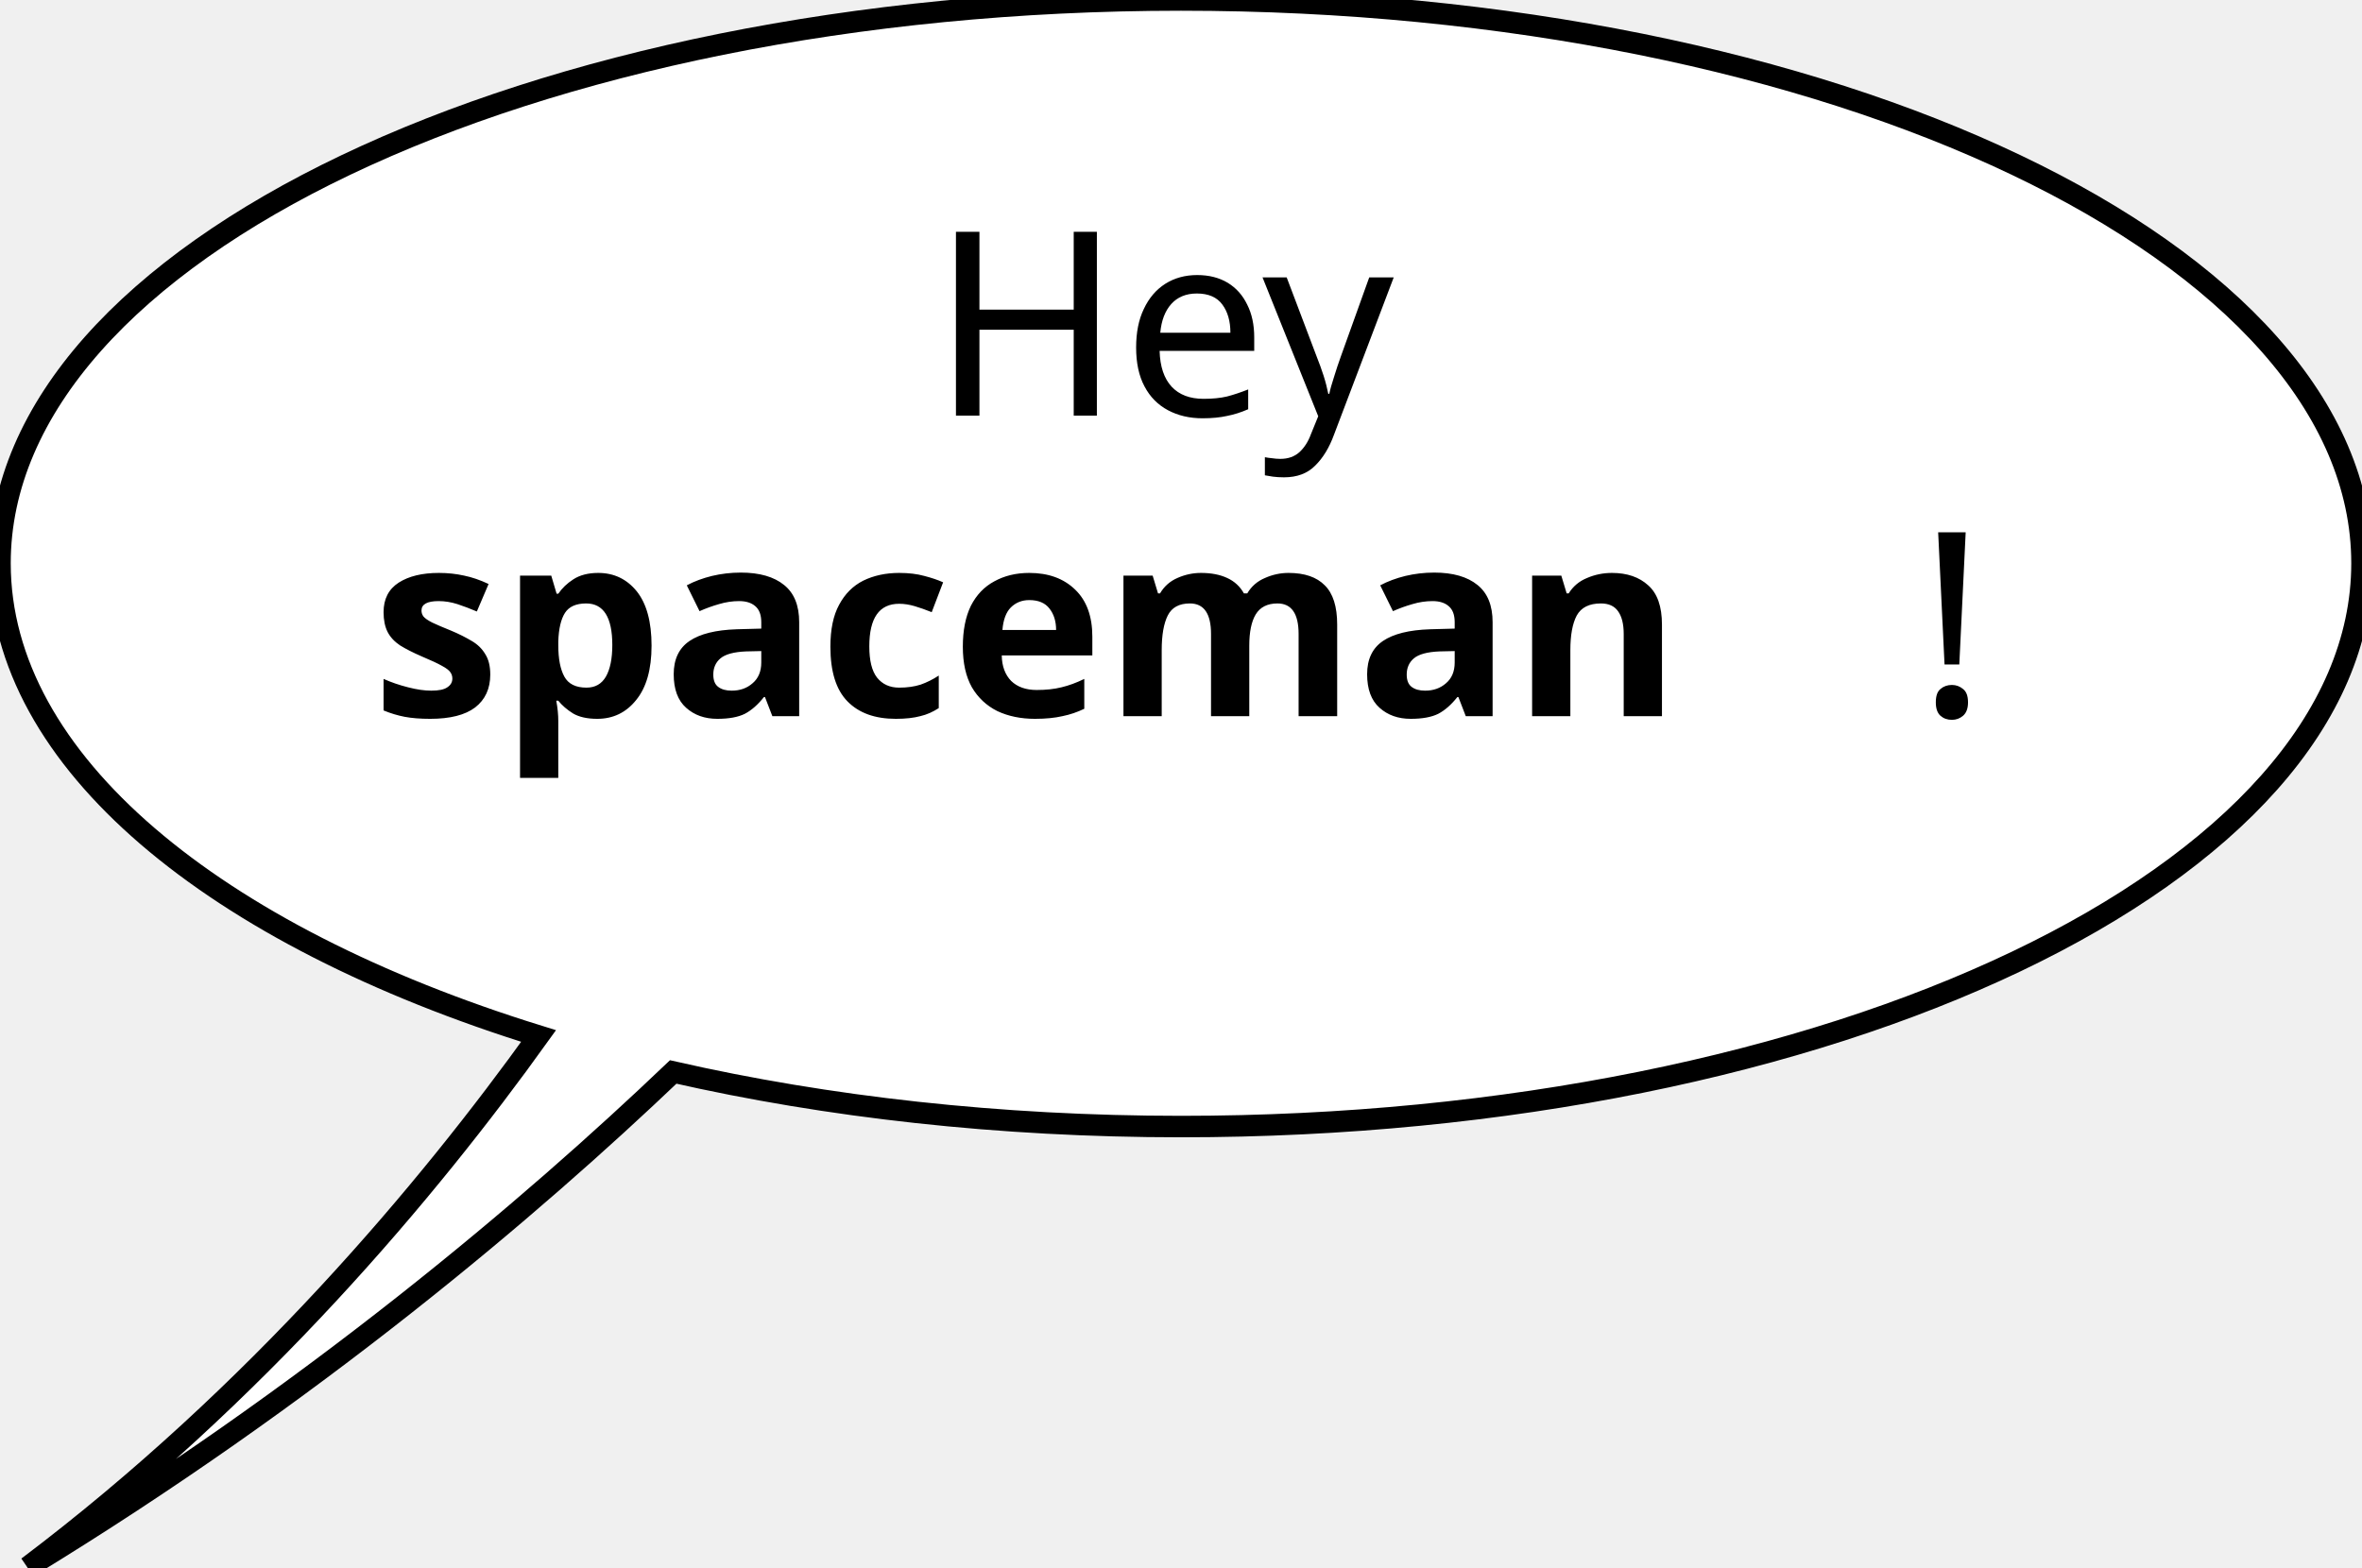
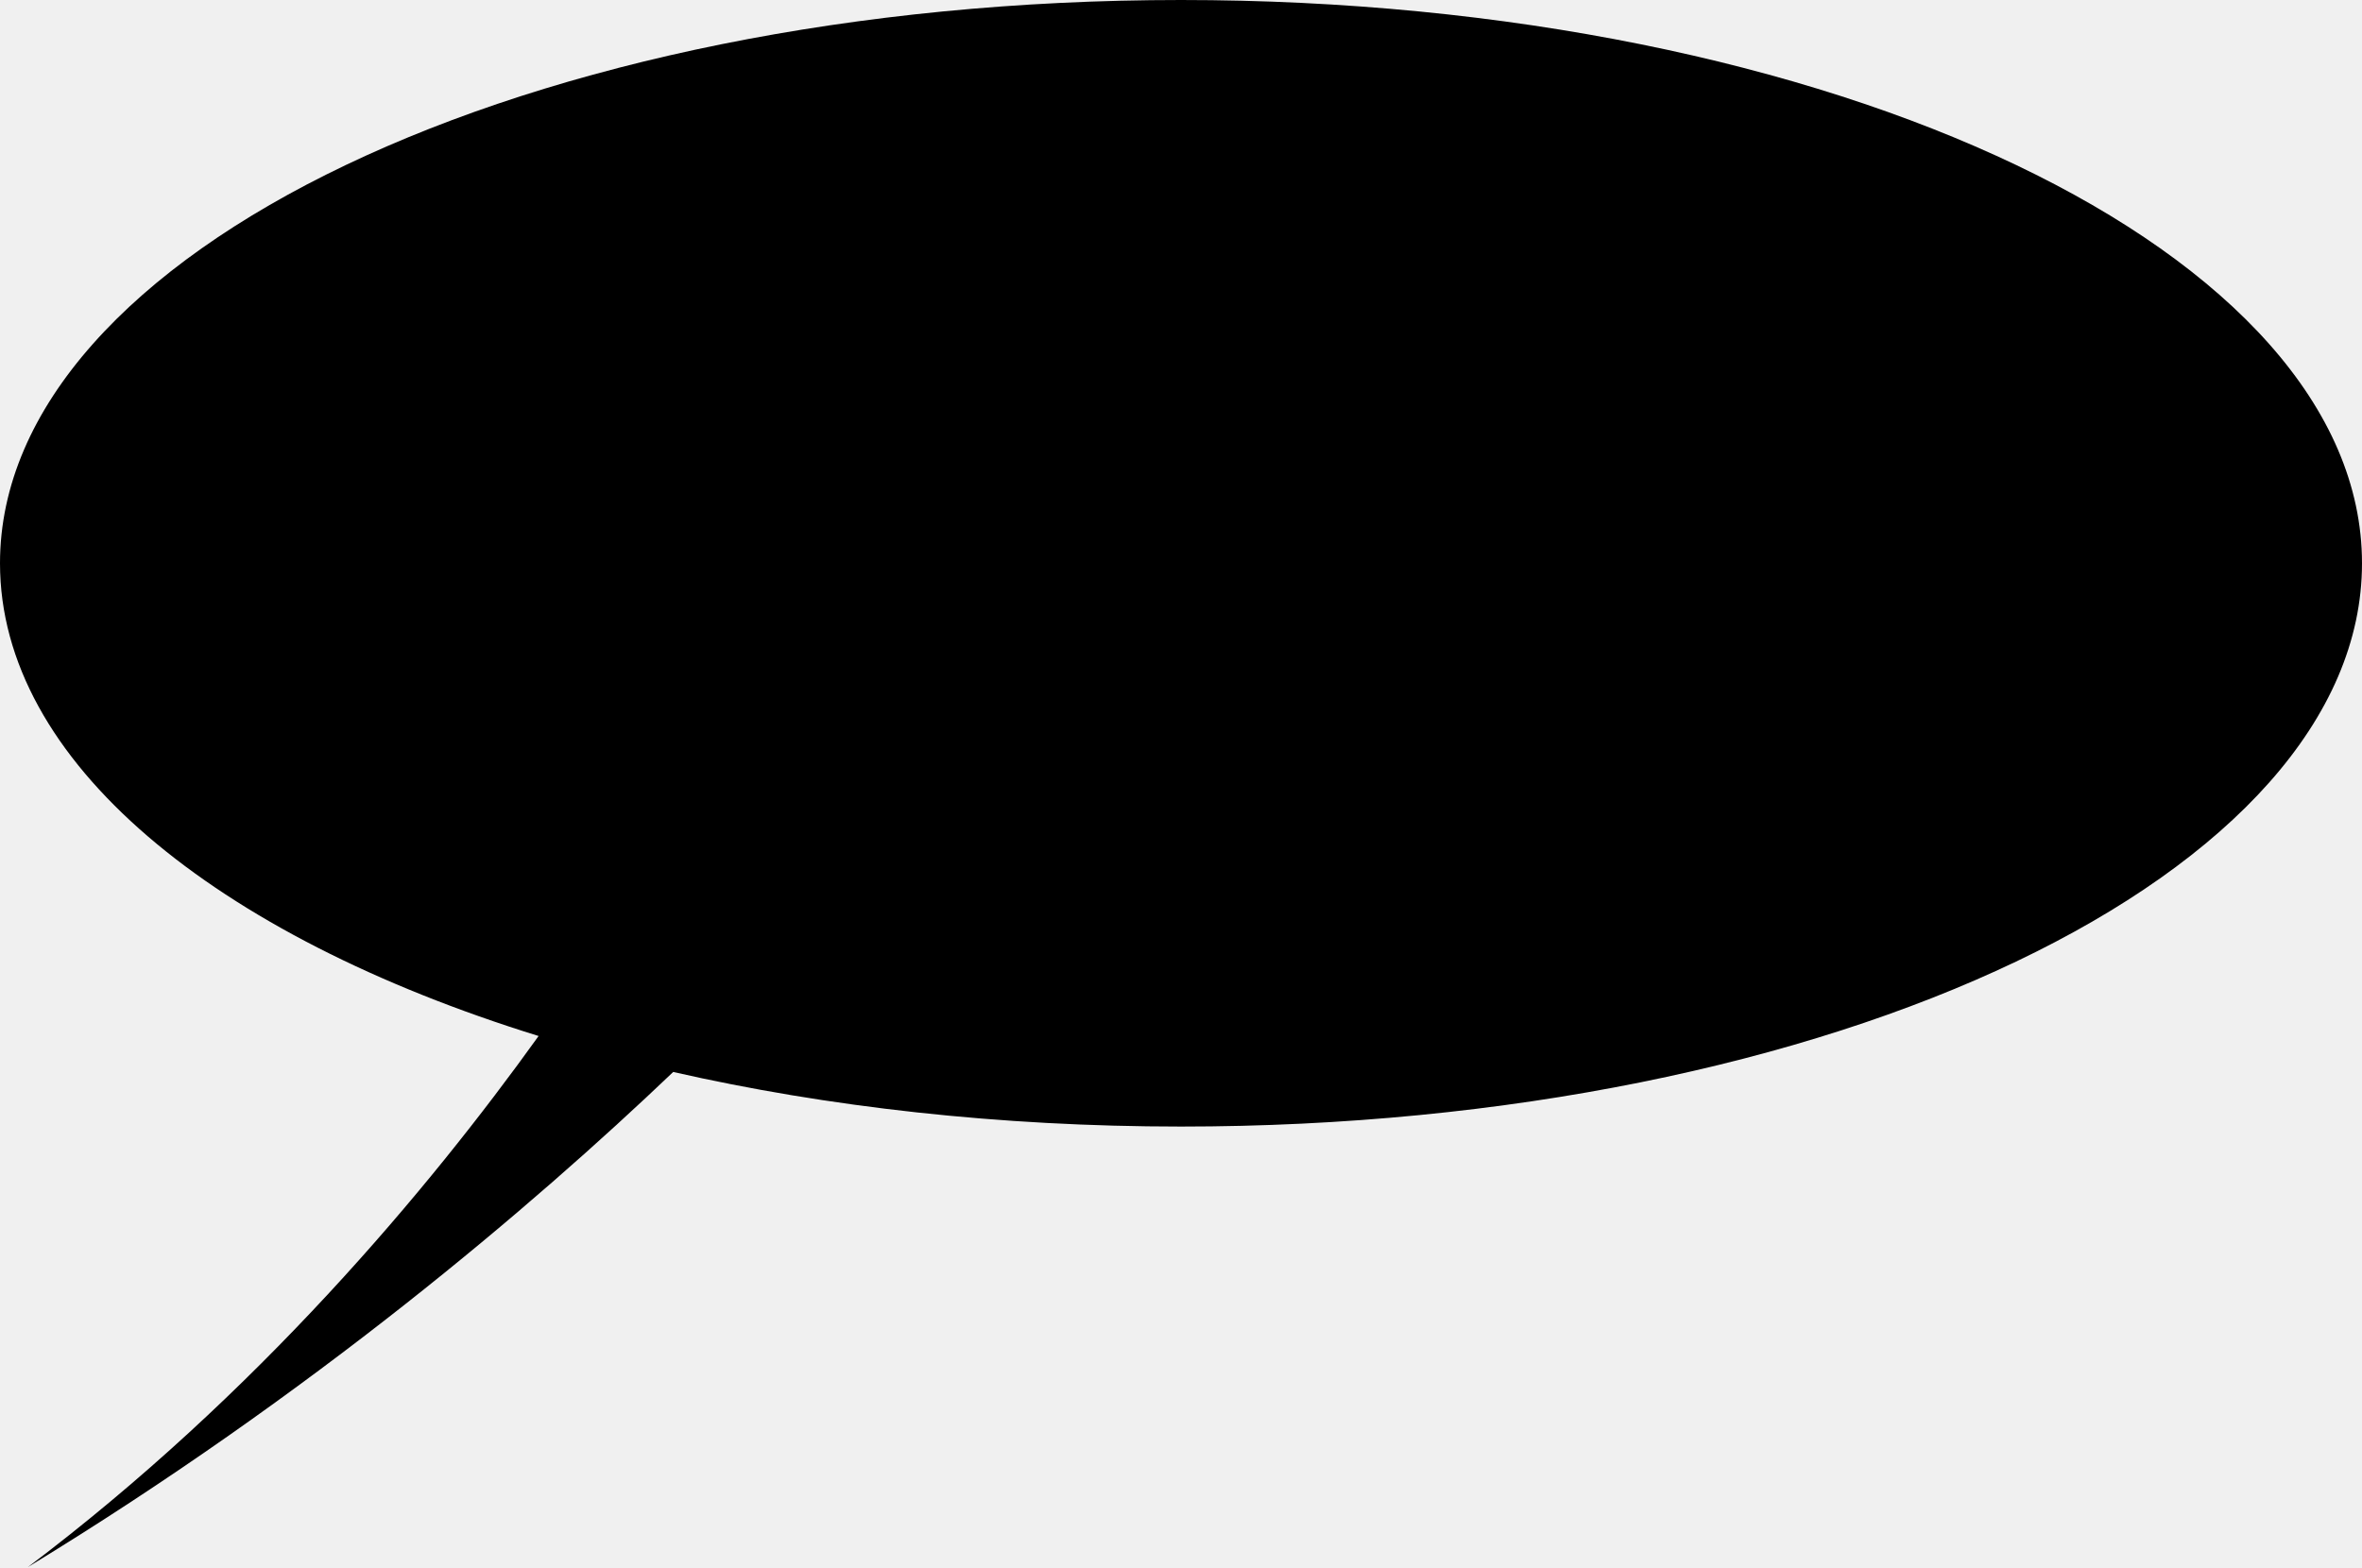
- <svg xmlns="http://www.w3.org/2000/svg" width="110px" height="73px" viewBox="0 0 110 73" version="1.1">
-   <defs />
-   <g id="Page-1" stroke="none" stroke-width="1" fill="none" fill-rule="evenodd">
-     <g id="page04__panel02--dialogue-shopkeeper">
-       <path d="M25.083,48.259 C9.985,43.581 0,35.466 0,26.238 C0,11.747 24.624,0 55,0 C85.376,0 110,11.747 110,26.238 C110,40.729 85.376,52.477 55,52.477 C46.535,52.477 38.516,51.564 31.352,49.934 C24.772,56.209 14.546,64.919 1.296,72.999 C11.98,64.939 19.969,55.388 25.083,48.259 Z" id="balloon" stroke="#000000" fill="#FFFFFF" />
-       <text id="Hey-spaceman!" font-family="CCSoliloquous" font-size="12" font-weight="normal" line-spacing="14" fill="#000000">
-         <tspan x="43.362" y="19.359">Hey </tspan>
-         <tspan x="17.316" y="33.359" font-weight="bold">spaceman</tspan>
-         <tspan x="89.292" y="33.359">!</tspan>
-       </text>
-     </g>
-   </g>
+ <svg width="110px" height="73px" viewBox="0 0 110 73">
+   <path d="M25.083,48.259 C9.985,43.581 0,35.466 0,26.238 C0,11.747 24.624,0 55,0 C85.376,0 110,11.747 110,26.238 C110,40.729 85.376,52.477 55,52.477 C46.535,52.477 38.516,51.564 31.352,49.934 C24.772,56.209 14.546,64.919 1.296,72.999 C11.98,64.939 19.969,55.388 25.083,48.259 Z" />
+   <text>
+     <tspan x="43.362" y="19.359">Hey </tspan>
+     <tspan x="17.316" y="33.359">spaceman!</tspan>
+   </text>
</svg>
